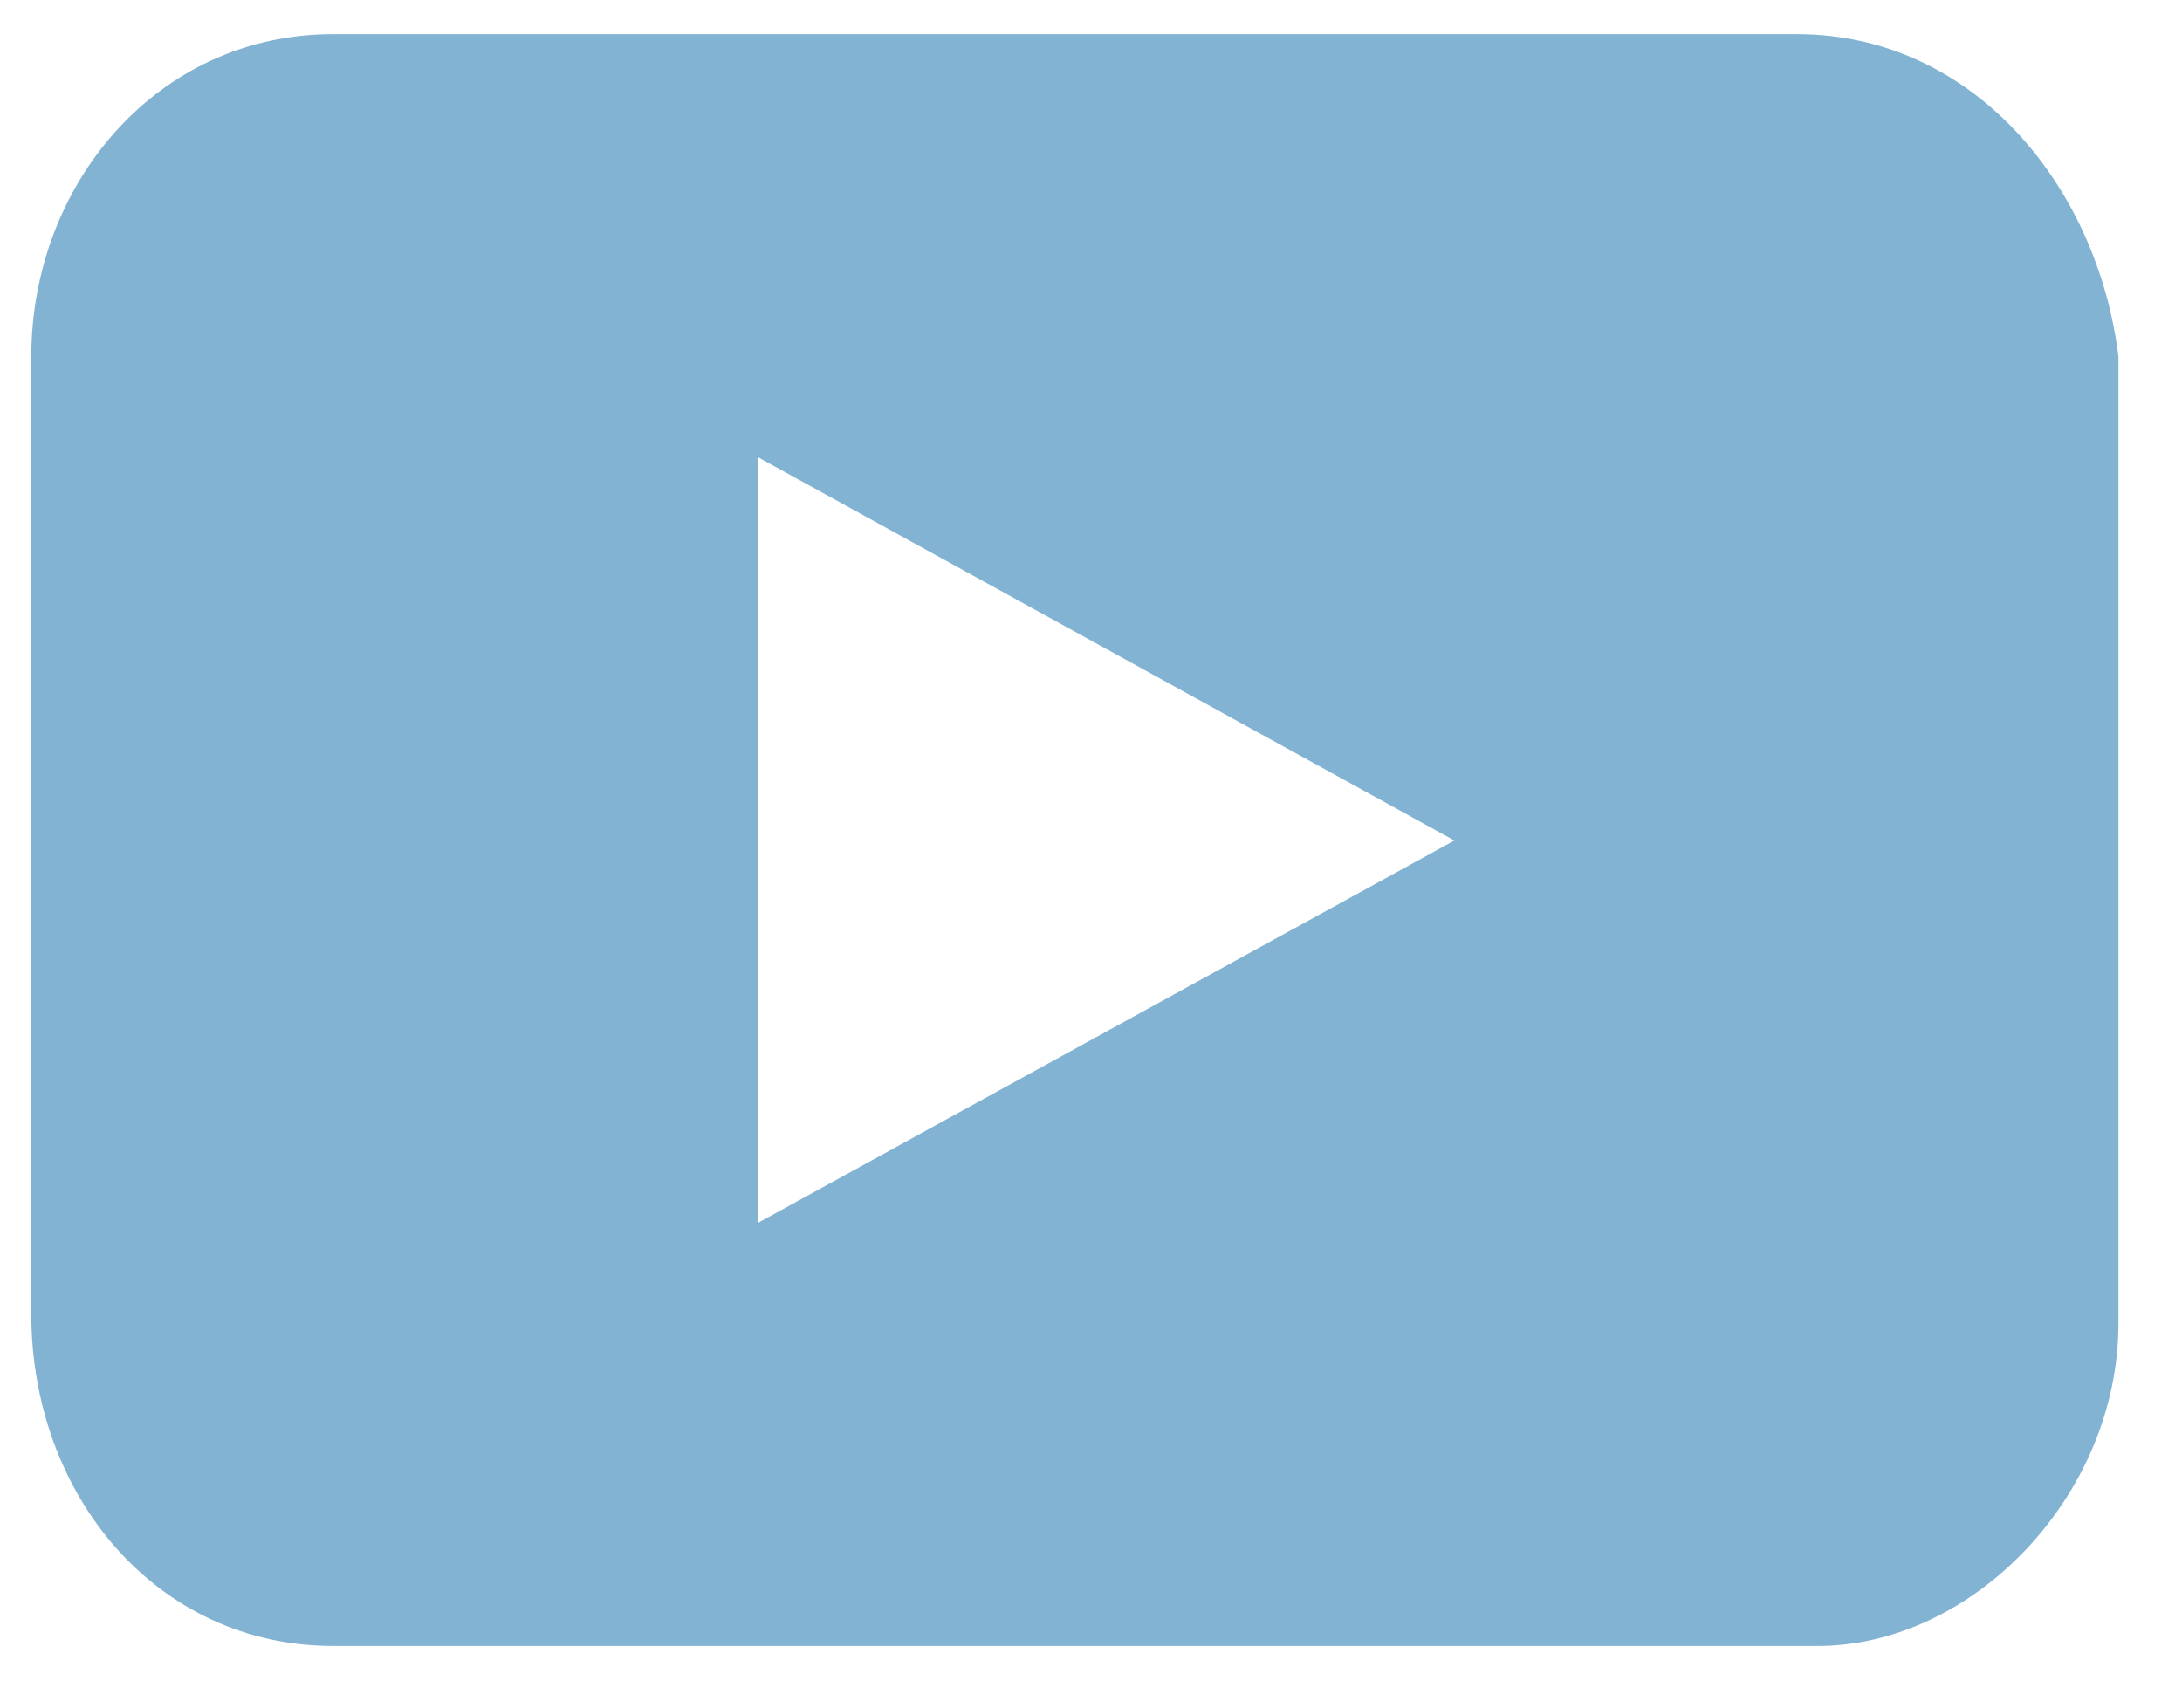
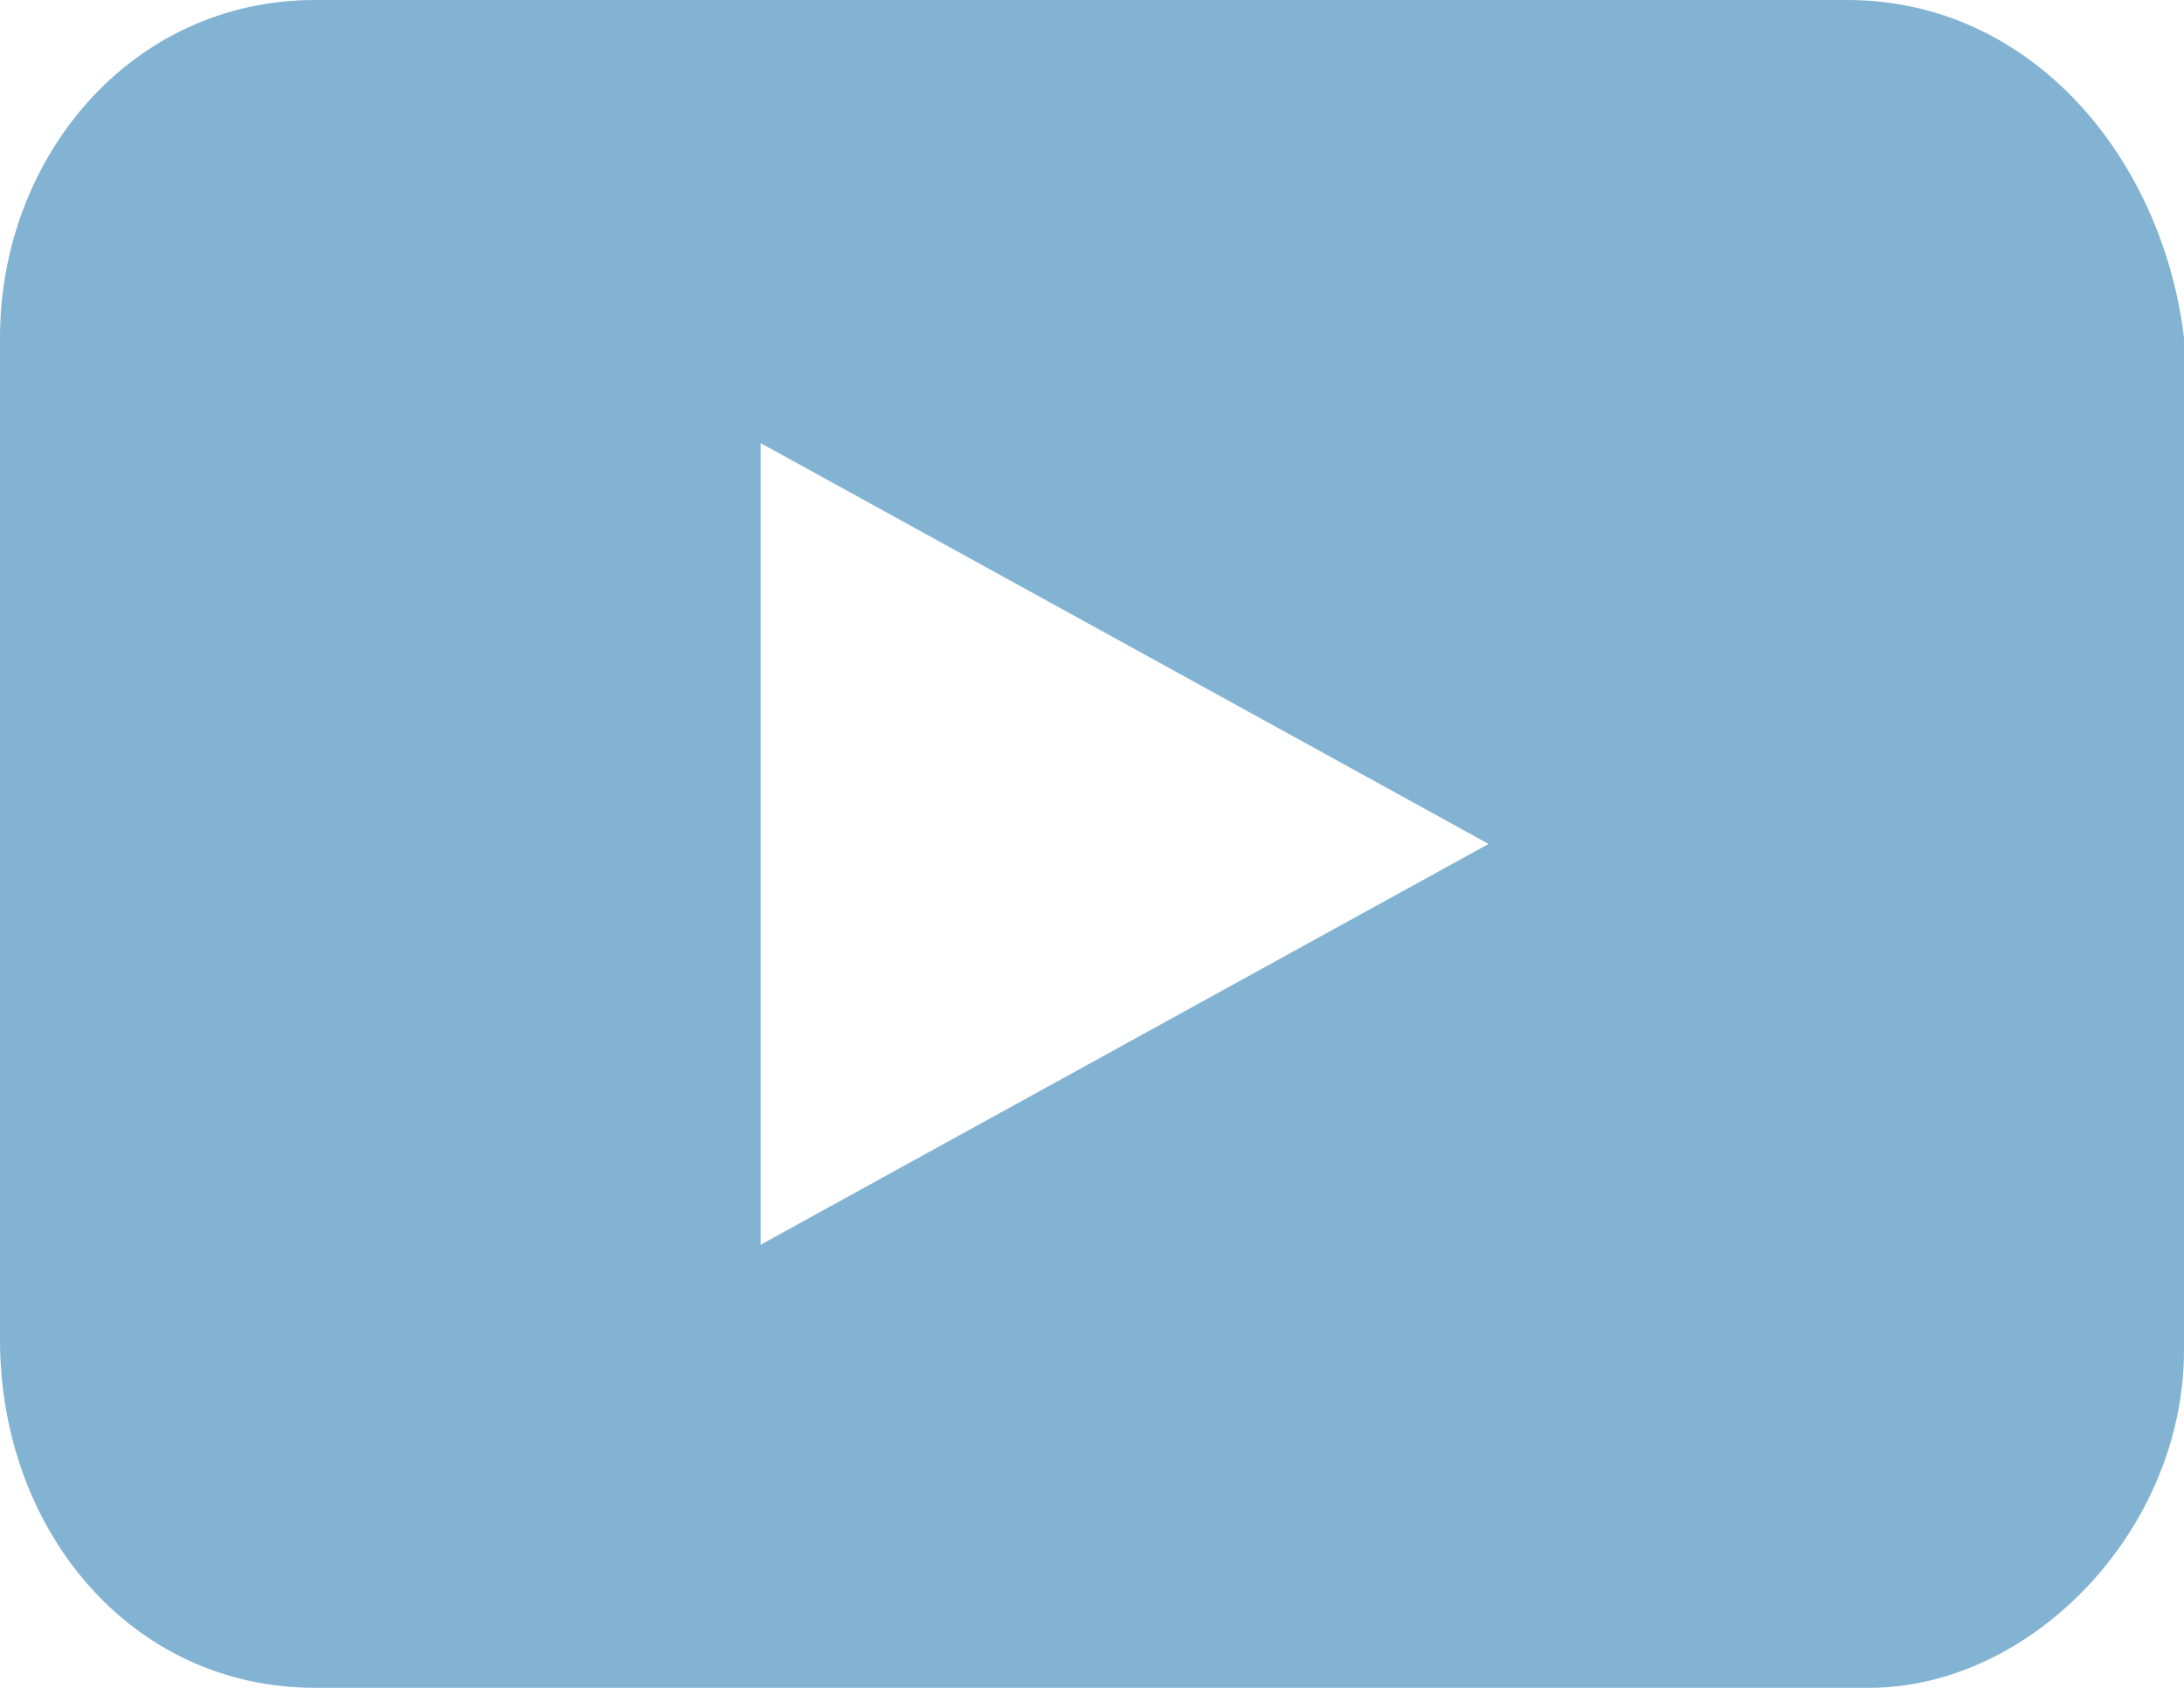
- <svg xmlns="http://www.w3.org/2000/svg" width="23" height="18" fill="none">
-   <path d="M18.94.36H3.51C1.65.36.33 1.95.33 3.76v10.09c0 1.91 1.32 3.5 3.18 3.5h15.65c1.64 0 3.17-1.59 3.17-3.4V3.76c-.22-1.8-1.53-3.4-3.39-3.4ZM7.99 12.89V4.82l7.34 4.04-7.34 4.03Z" fill="#83B3D3" />
+ <svg xmlns="http://www.w3.org/2000/svg" width="22" height="17" viewBox="0 0 22 17" fill="none">
+   <path d="M18.607 0H3.174C1.313 0 0 1.594 0 3.4V13.494C0 15.406 1.313 17 3.174 17H18.826C20.468 17 22 15.406 22 13.6V3.4C21.781 1.594 20.468 0 18.607 0ZM7.662 12.537V4.463L14.995 8.5L7.662 12.537Z" fill="#83B3D3" />
</svg>
